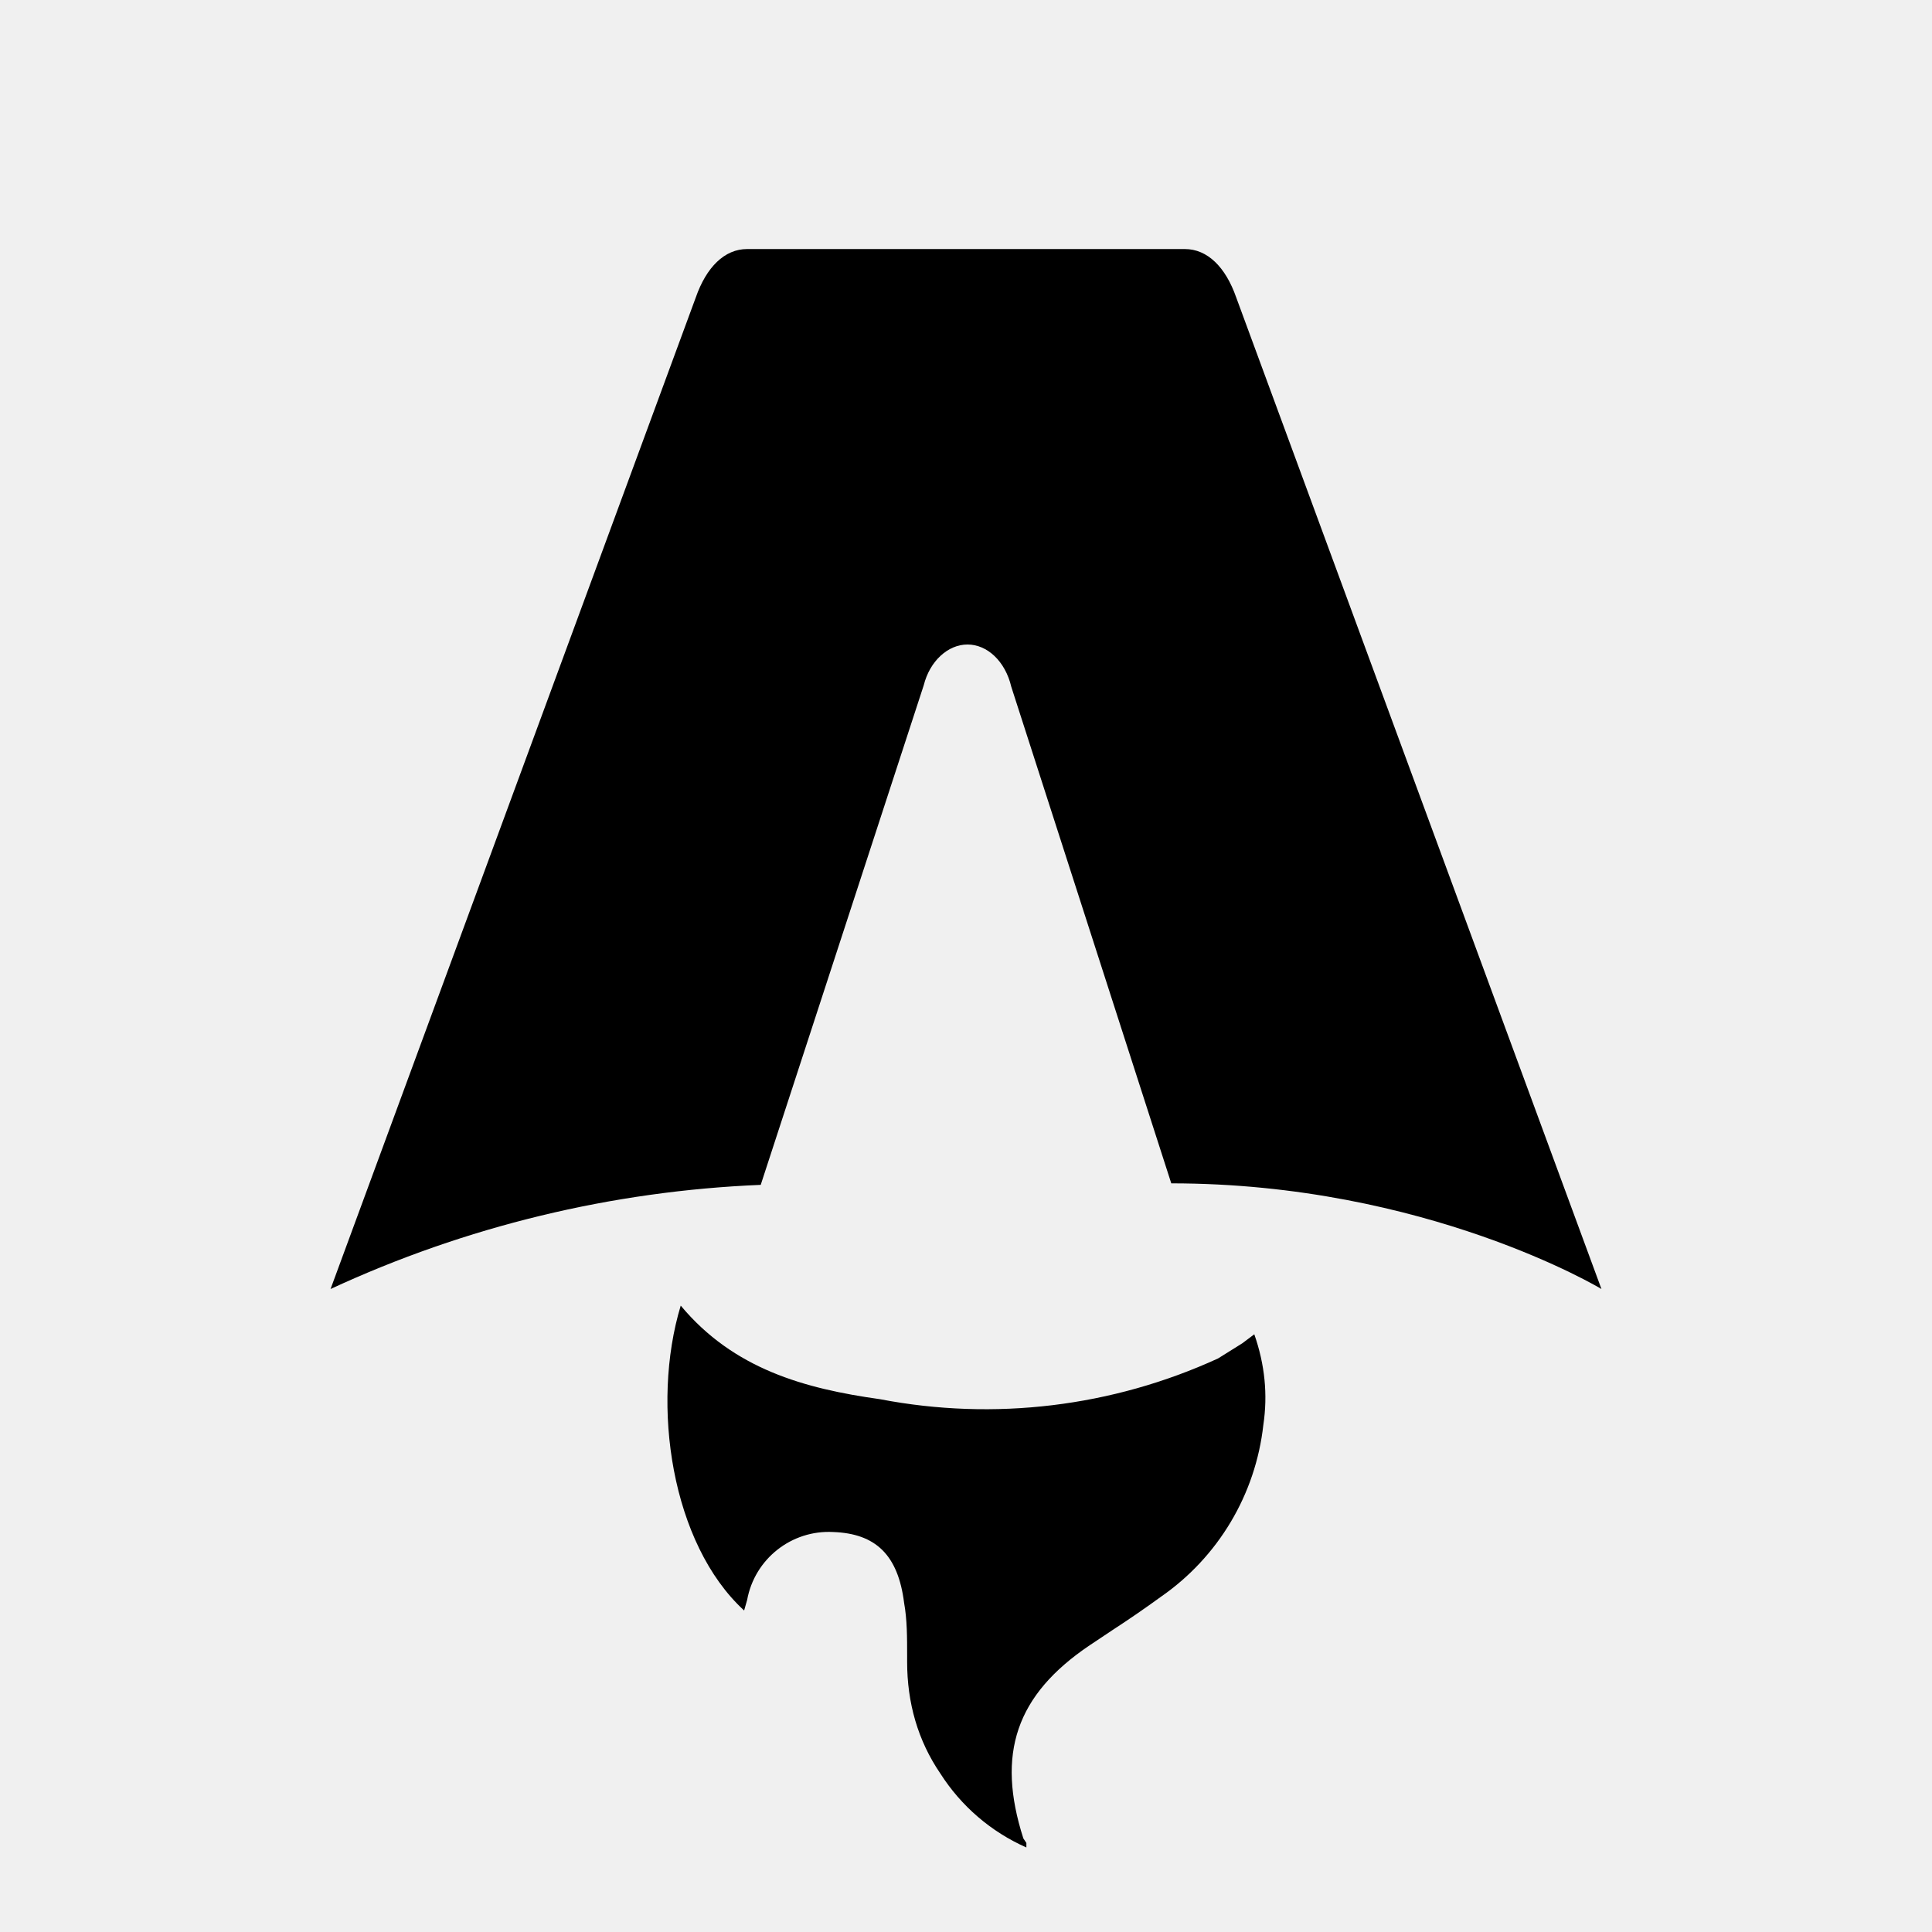
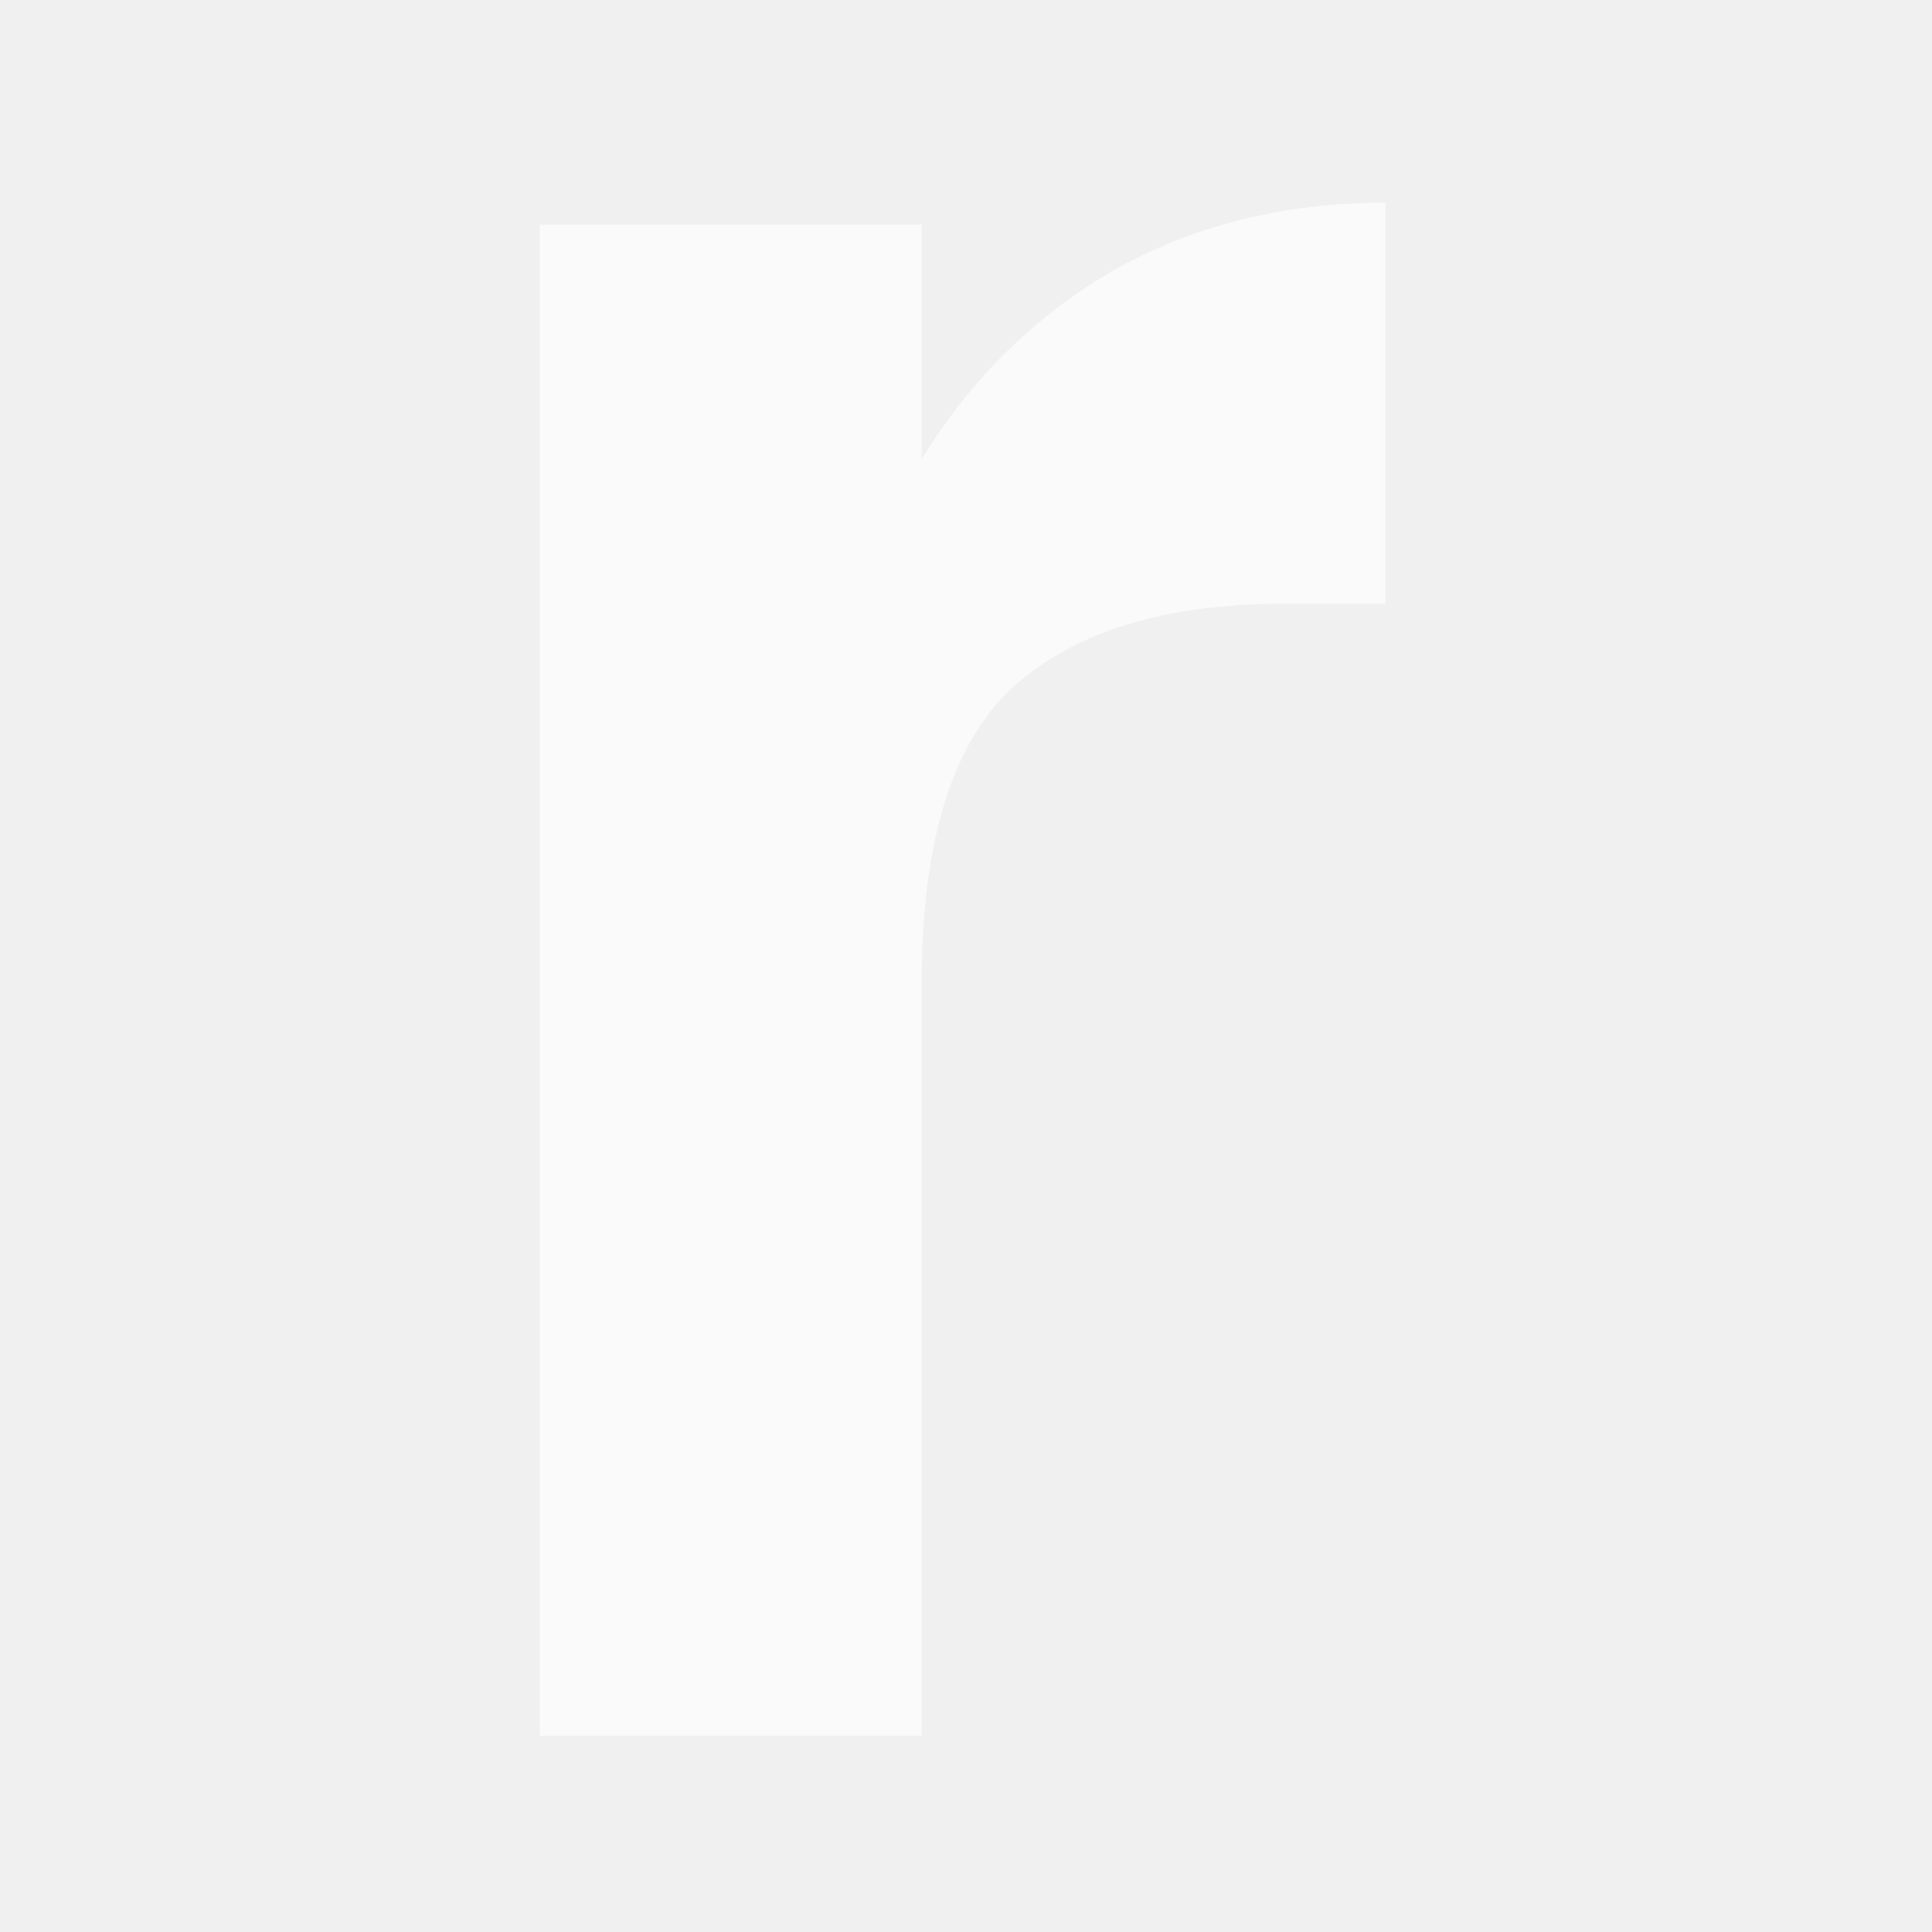
- <svg xmlns="http://www.w3.org/2000/svg" fill="none" viewBox="0 0 128 128">
-   <path d="M50.4 78.5a75.1 75.1 0 0 0-28.5 6.9l24.2-65.7c.7-2 1.9-3.2 3.4-3.2h29c1.5 0 2.7 1.2 3.4 3.2l24.2 65.7s-11.6-7-28.5-7L67 45.5c-.4-1.7-1.6-2.8-2.9-2.8-1.3 0-2.5 1.1-2.9 2.7L50.4 78.5Zm-1.1 28.2Zm-4.2-20.2c-2 6.6-.6 15.8 4.2 20.2a17.5 17.5 0 0 1 .2-.7 5.5 5.5 0 0 1 5.7-4.5c2.8.1 4.3 1.5 4.7 4.7.2 1.1.2 2.3.2 3.5v.4c0 2.7.7 5.2 2.2 7.4a13 13 0 0 0 5.7 4.9v-.3l-.2-.3c-1.8-5.6-.5-9.5 4.4-12.8l1.5-1a73 73 0 0 0 3.2-2.2 16 16 0 0 0 6.8-11.4c.3-2 .1-4-.6-6l-.8.6-1.6 1a37 37 0 0 1-22.4 2.7c-5-.7-9.7-2-13.2-6.2Z" />
-   <style>
-         path { fill: #000; }
-         @media (prefers-color-scheme: dark) {
-             path { fill: #FFF; }
-         }
-     </style>
+ <svg xmlns="http://www.w3.org/2000/svg" viewBox="0 0 34 34" fill="none">
+   <g transform="translate(9.5,3)">
+     <path d="M6.72 5.08C7.584 3.672 8.704 2.568 10.08 1.768C11.488 0.968 13.088 0.568 14.88 0.568V7.624H13.104C10.992 7.624 9.392 8.12 8.304 9.112C7.248 10.104 6.72 11.832 6.72 14.296V27.544H0V0.952H6.72V5.08Z" fill="#FAFAFA" />
+   </g>
</svg>
